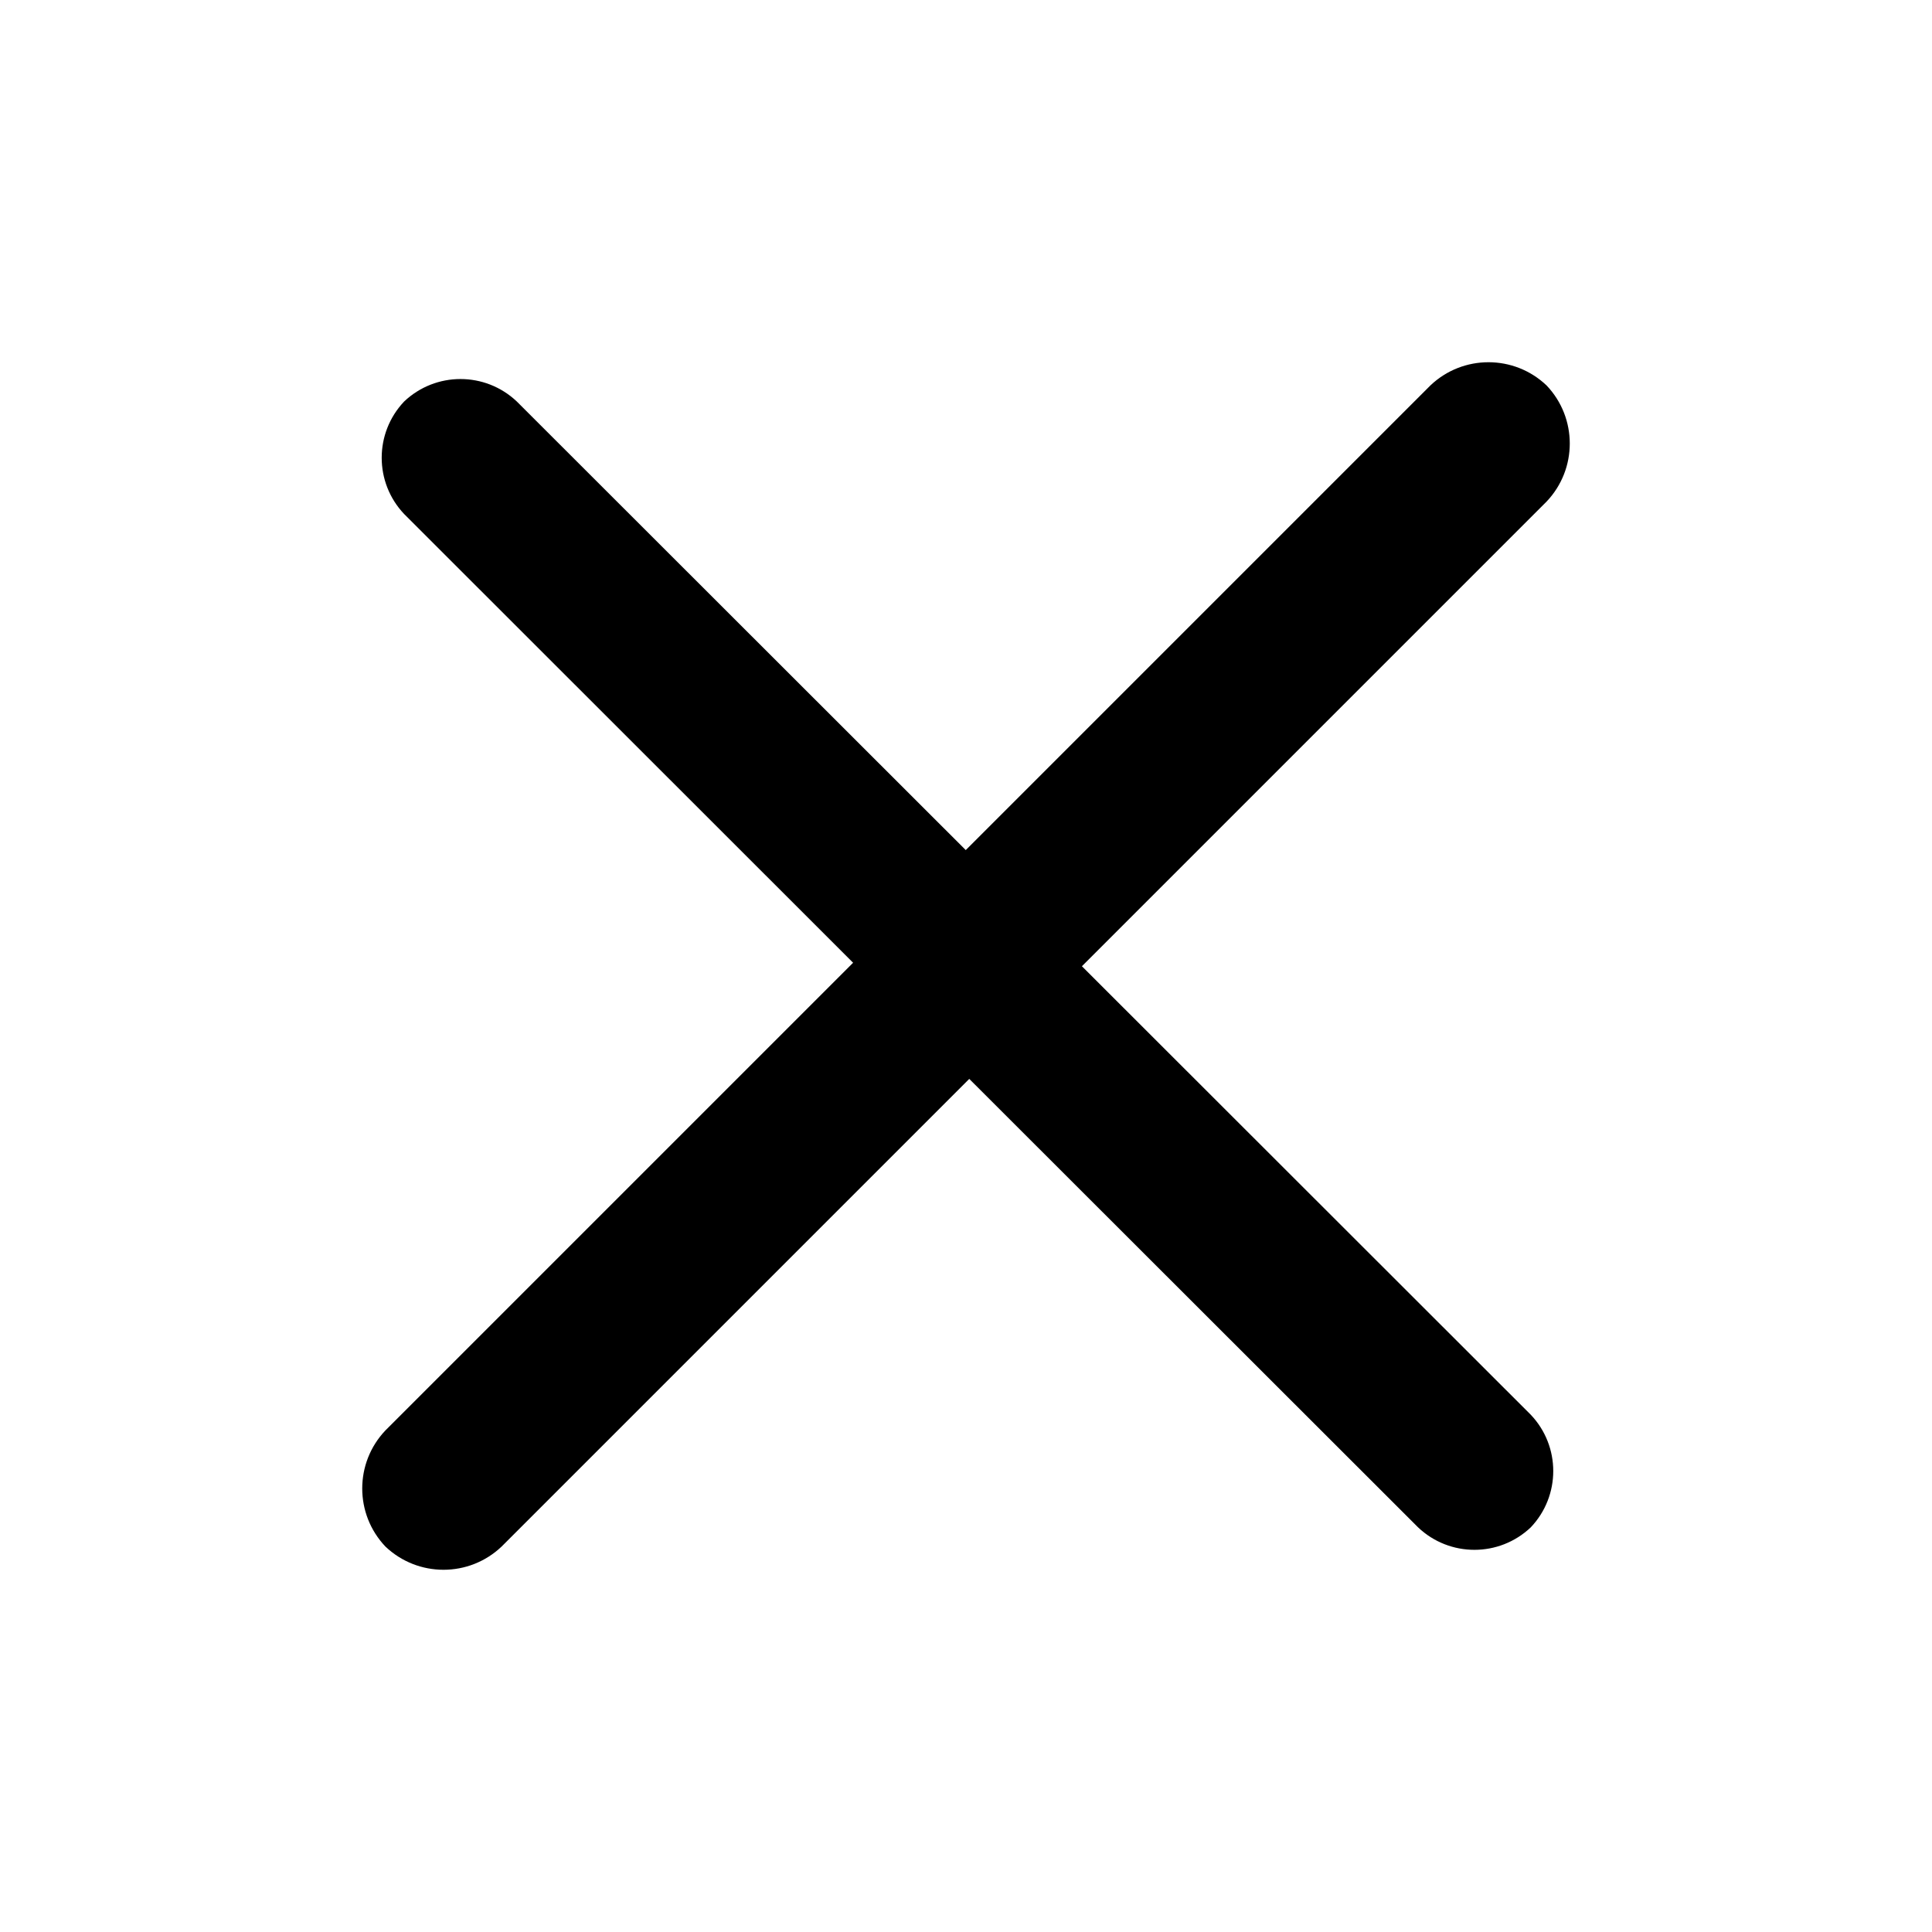
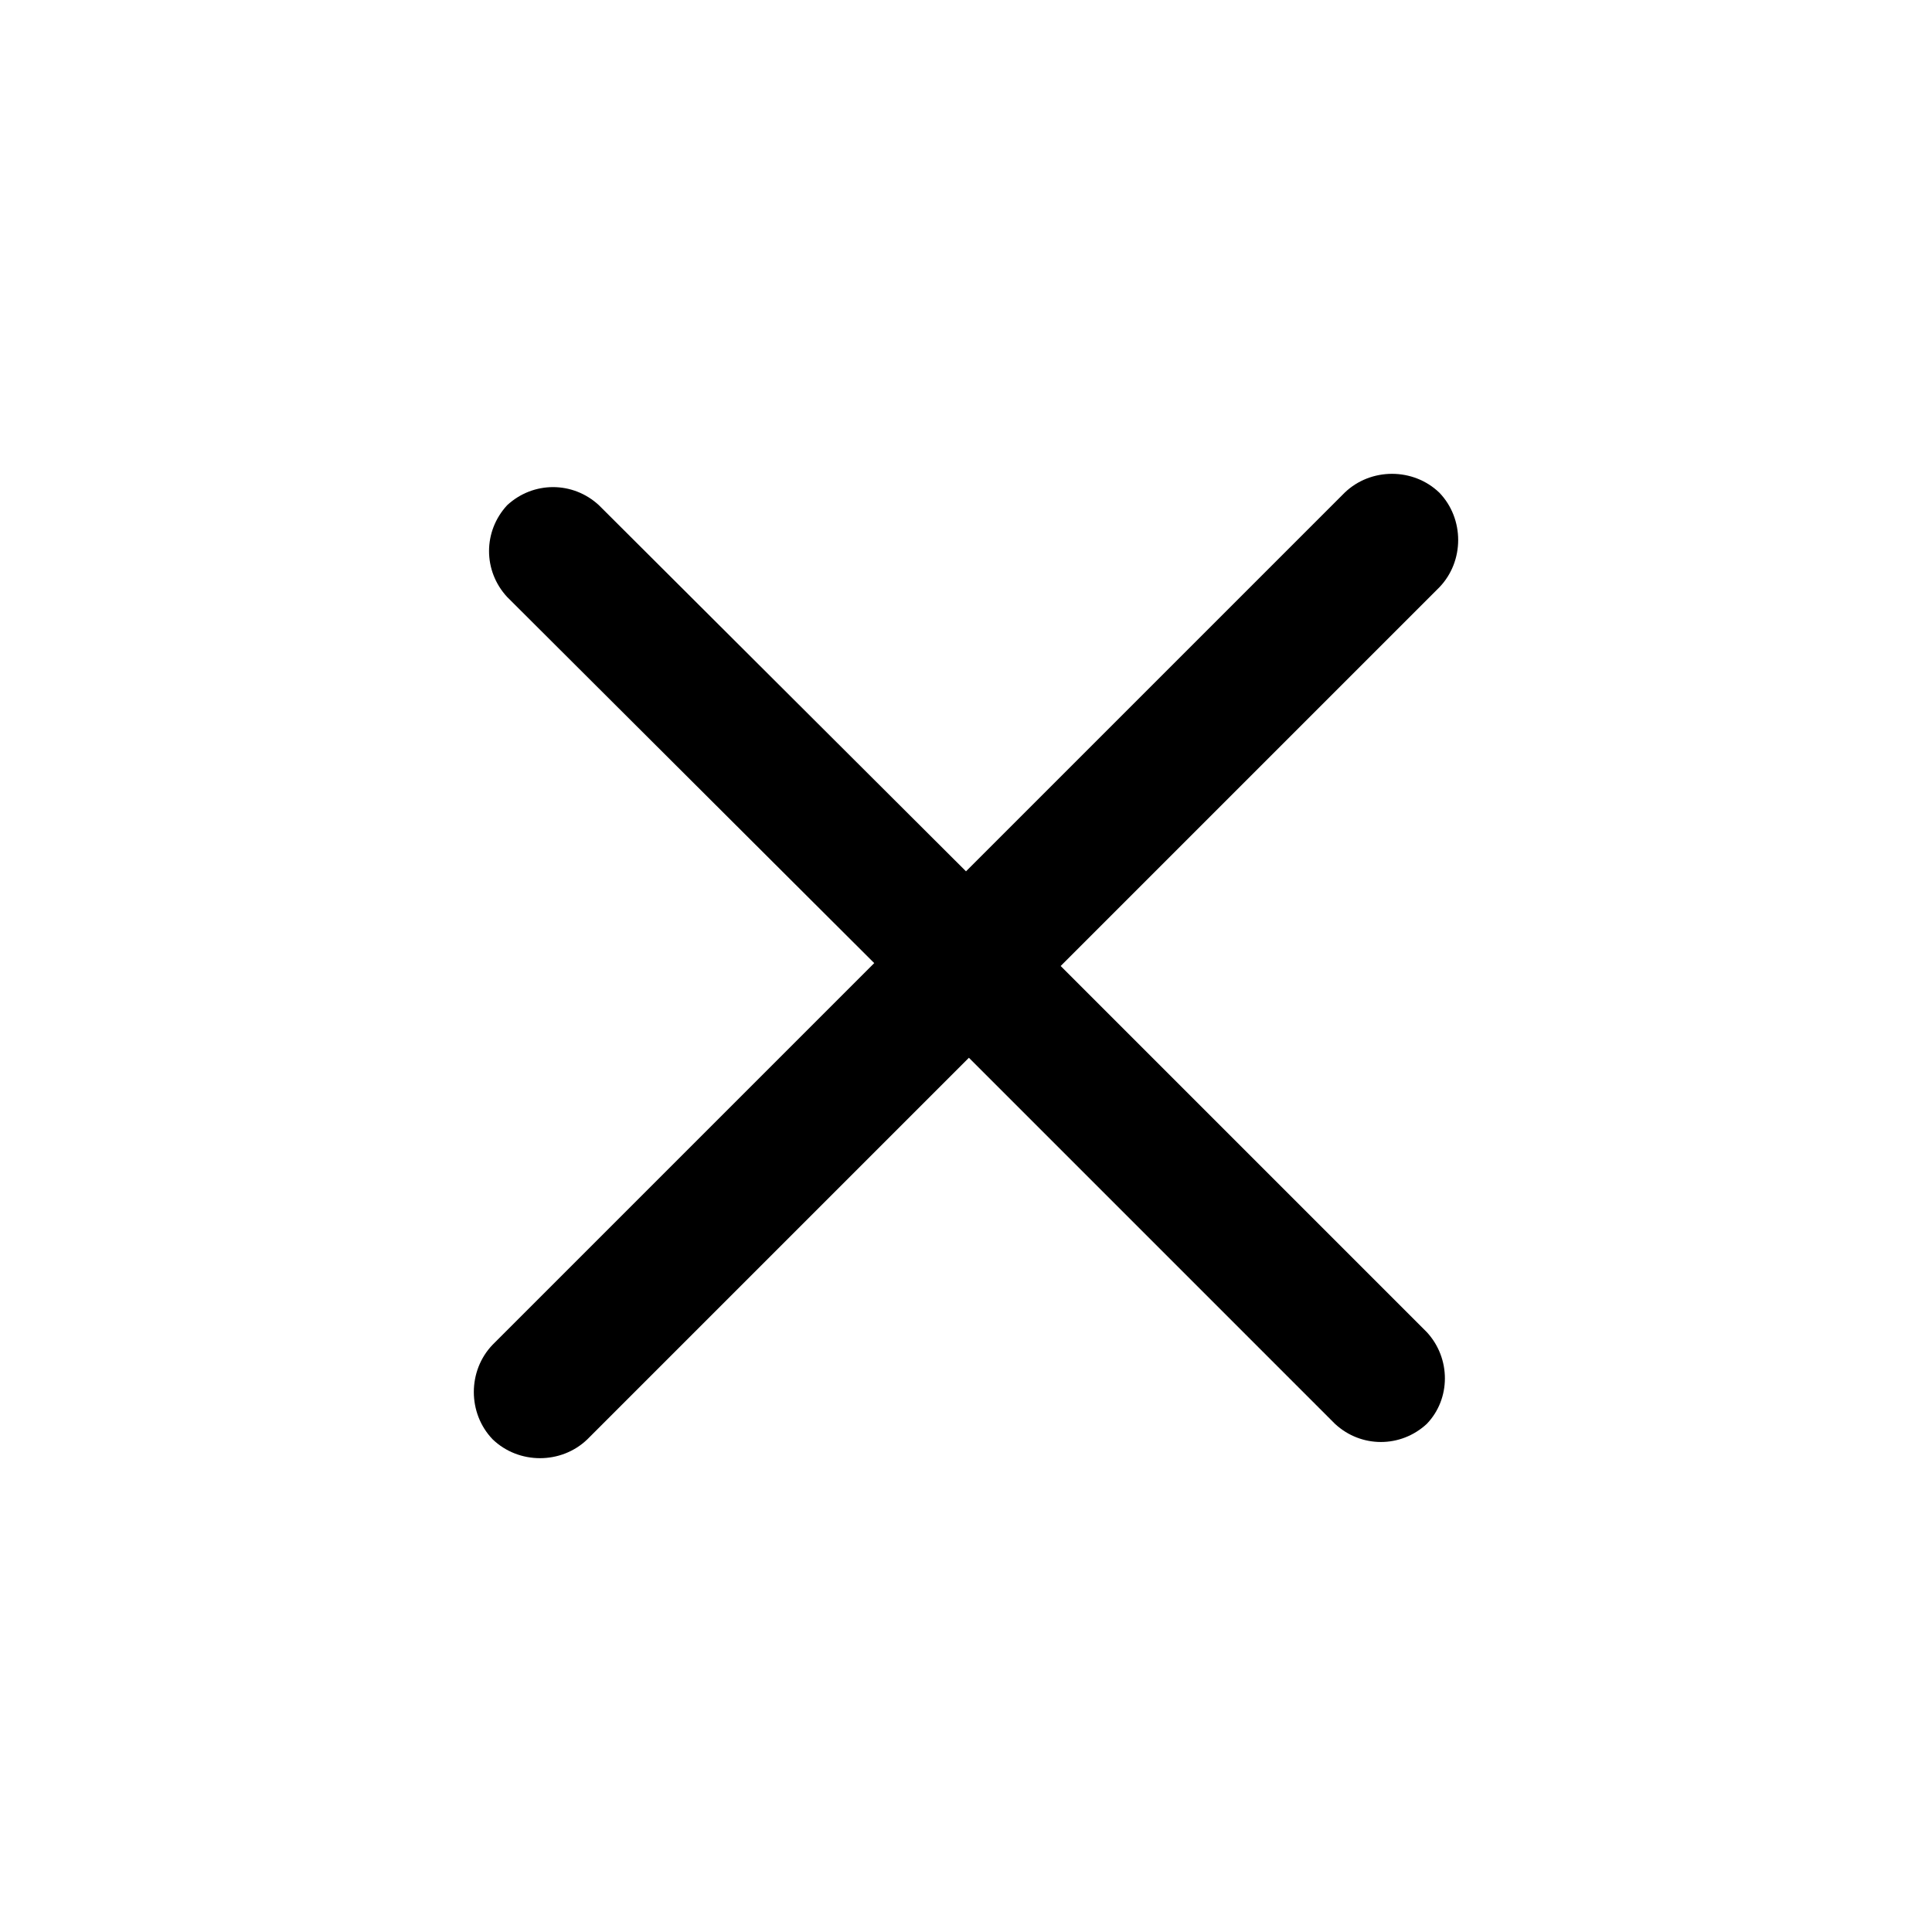
- <svg xmlns="http://www.w3.org/2000/svg" t="1571794877801" class="icon" viewBox="0 0 1024 1024" version="1.1" p-id="4902" width="200" height="200">
-   <defs>
-     <style type="text/css" />
-   </defs>
-   <path d="M573.44 512.128l237.888 237.696a43.328 43.328 0 0 1 0 59.712 43.392 43.392 0 0 1-59.712 0L513.728 571.84l-247.872 247.872a44.672 44.672 0 0 1-61.568 0 44.672 44.672 0 0 1 0-61.568l247.872-247.872-237.952-237.824a43.328 43.328 0 0 1 0-59.648 43.392 43.392 0 0 1 59.712 0L511.872 450.56l246.272-246.272a44.672 44.672 0 0 1 61.568 0 44.672 44.672 0 0 1 0 61.568L573.44 512.128z" p-id="4903" />
+ <svg xmlns="http://www.w3.org/2000/svg" version="1.1" id="图层_1" x="0px" y="0px" viewBox="0 0 200 200" style="enable-background:new 0 0 200 200;" xml:space="preserve">
+   <path d="M109.8,100l37.9,37.9c2.5,2.7,2.5,6.9,0,9.5c-2.7,2.5-6.8,2.5-9.5,0l-37.9-37.9L60.8,149c-2.7,2.6-7.1,2.6-9.8,0  c-2.6-2.7-2.6-7.1,0-9.8l39.5-39.5L52.5,61.8c-2.5-2.7-2.5-6.8,0-9.5c2.7-2.5,6.8-2.5,9.5,0L100,90.2L139.2,51  c2.7-2.6,7.1-2.6,9.8,0c2.6,2.7,2.6,7.1,0,9.8L109.8,100z" />
</svg>
